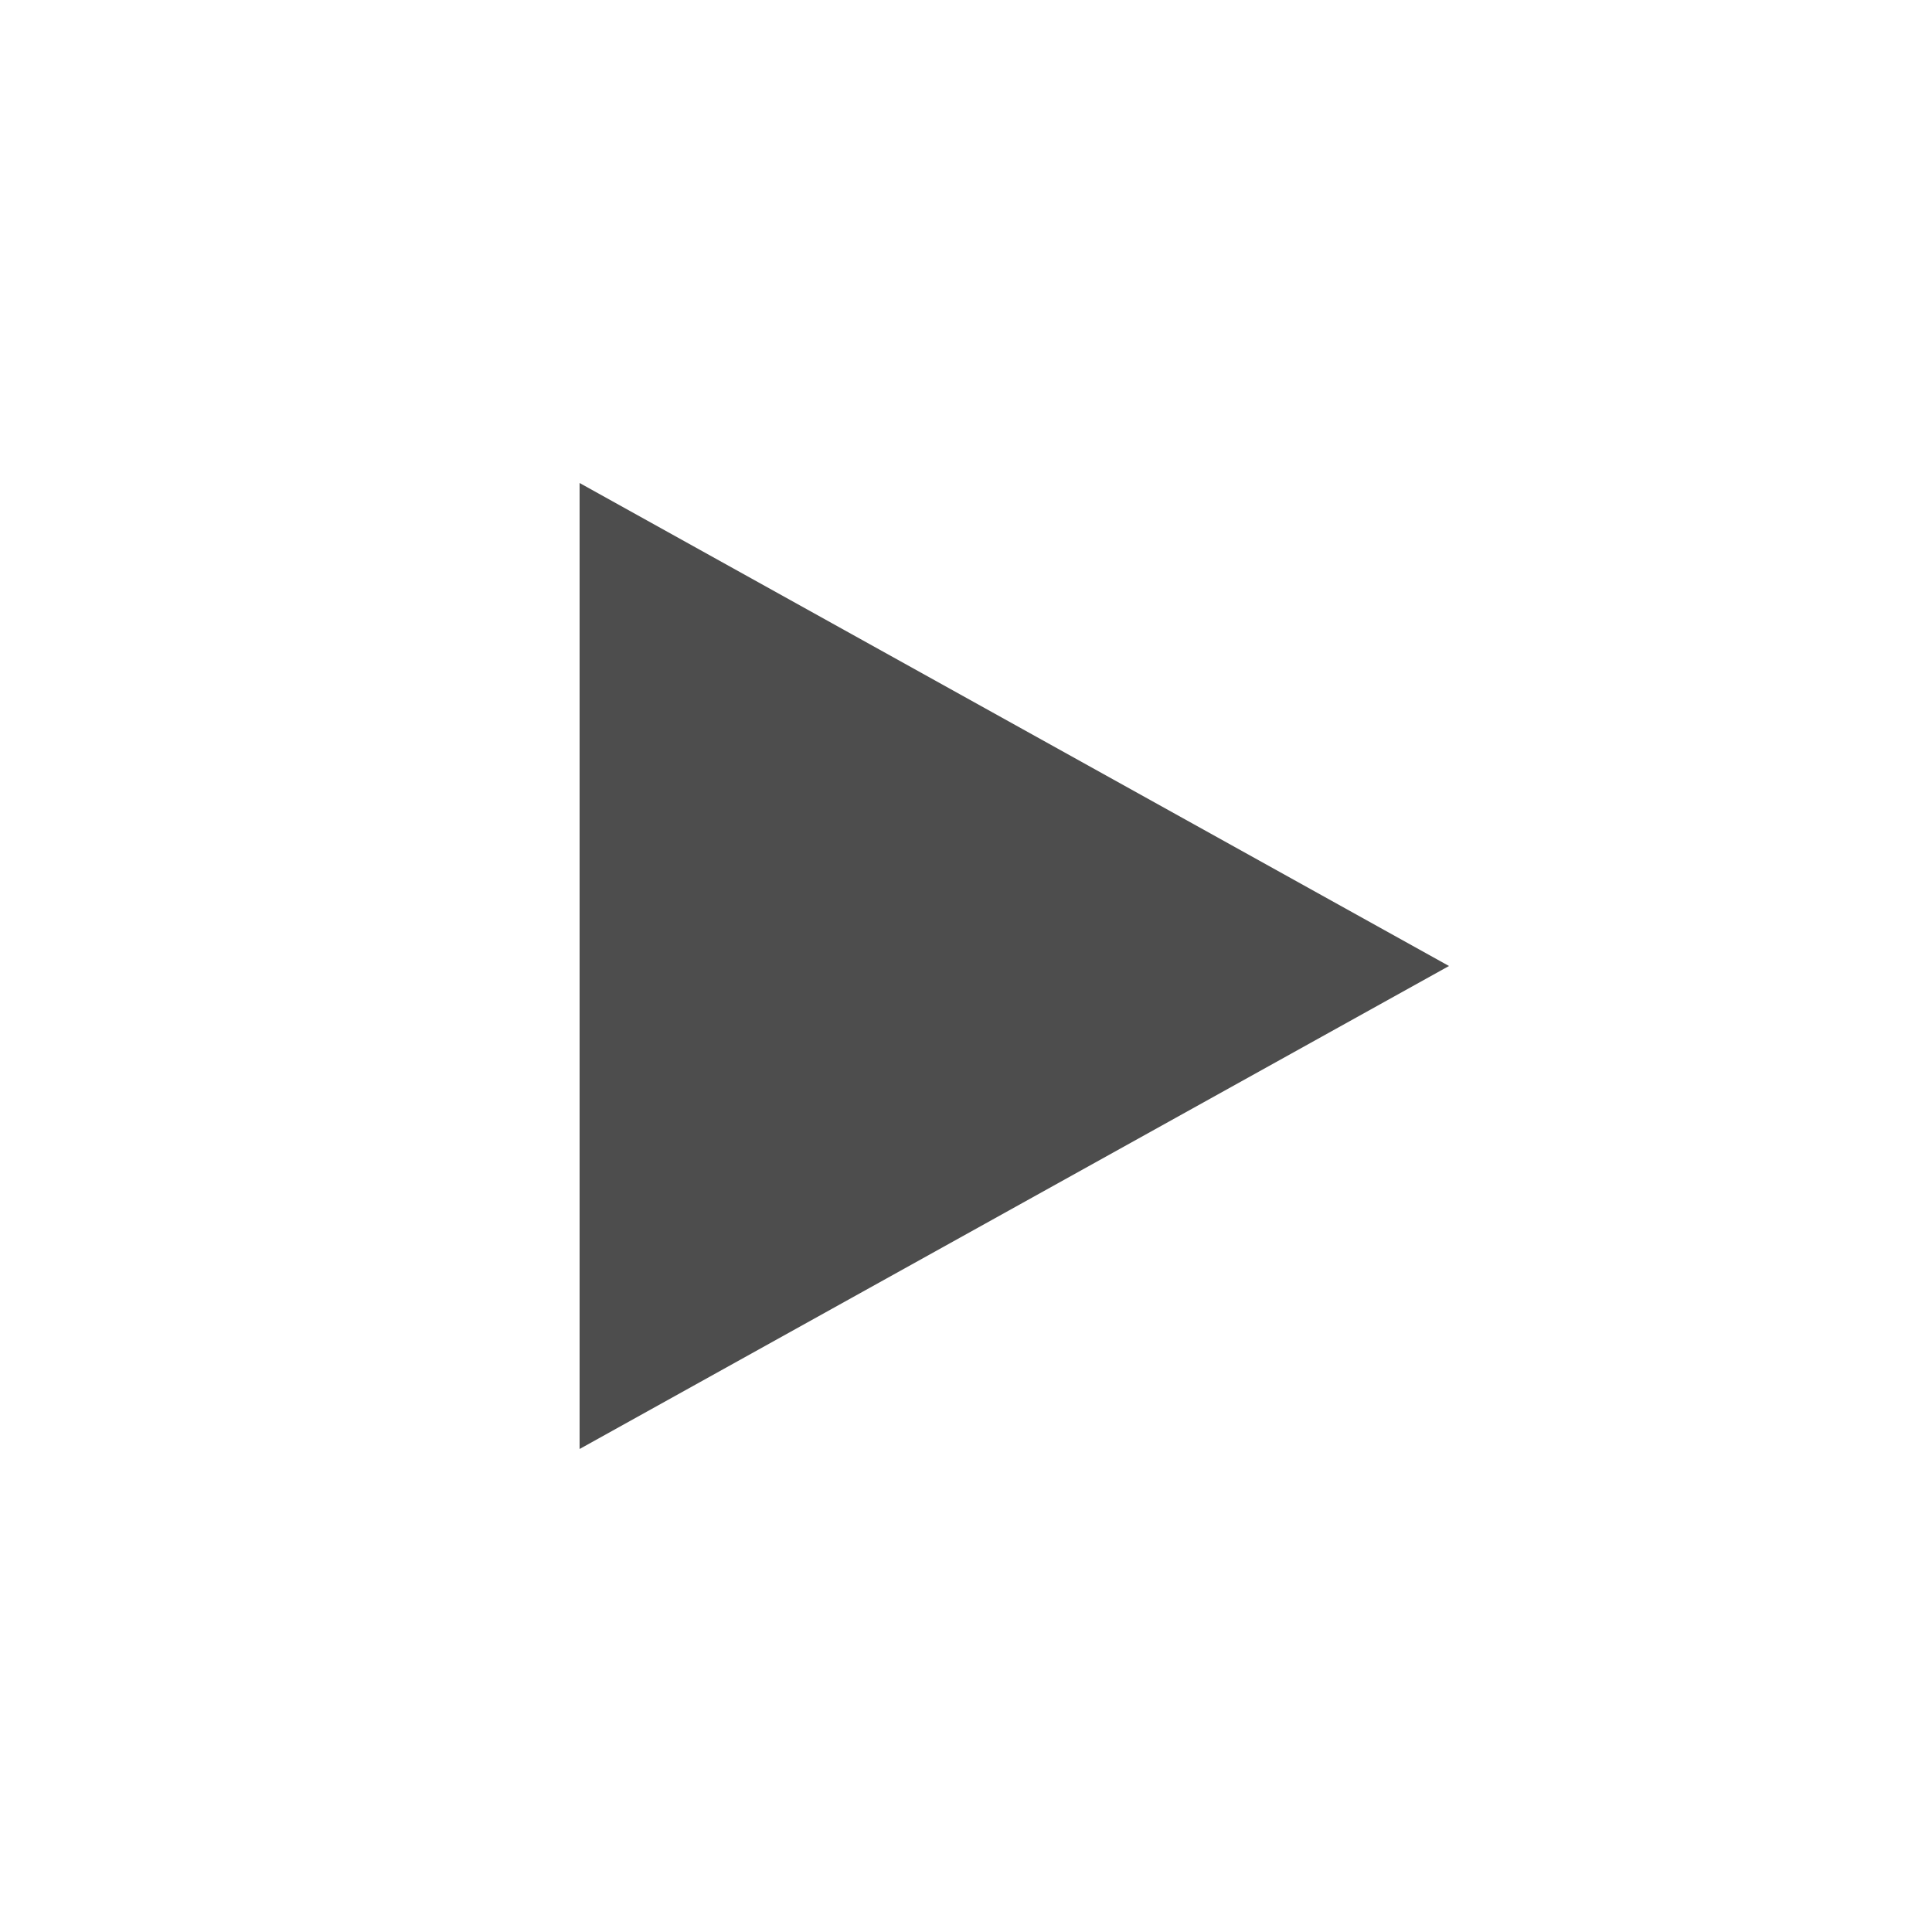
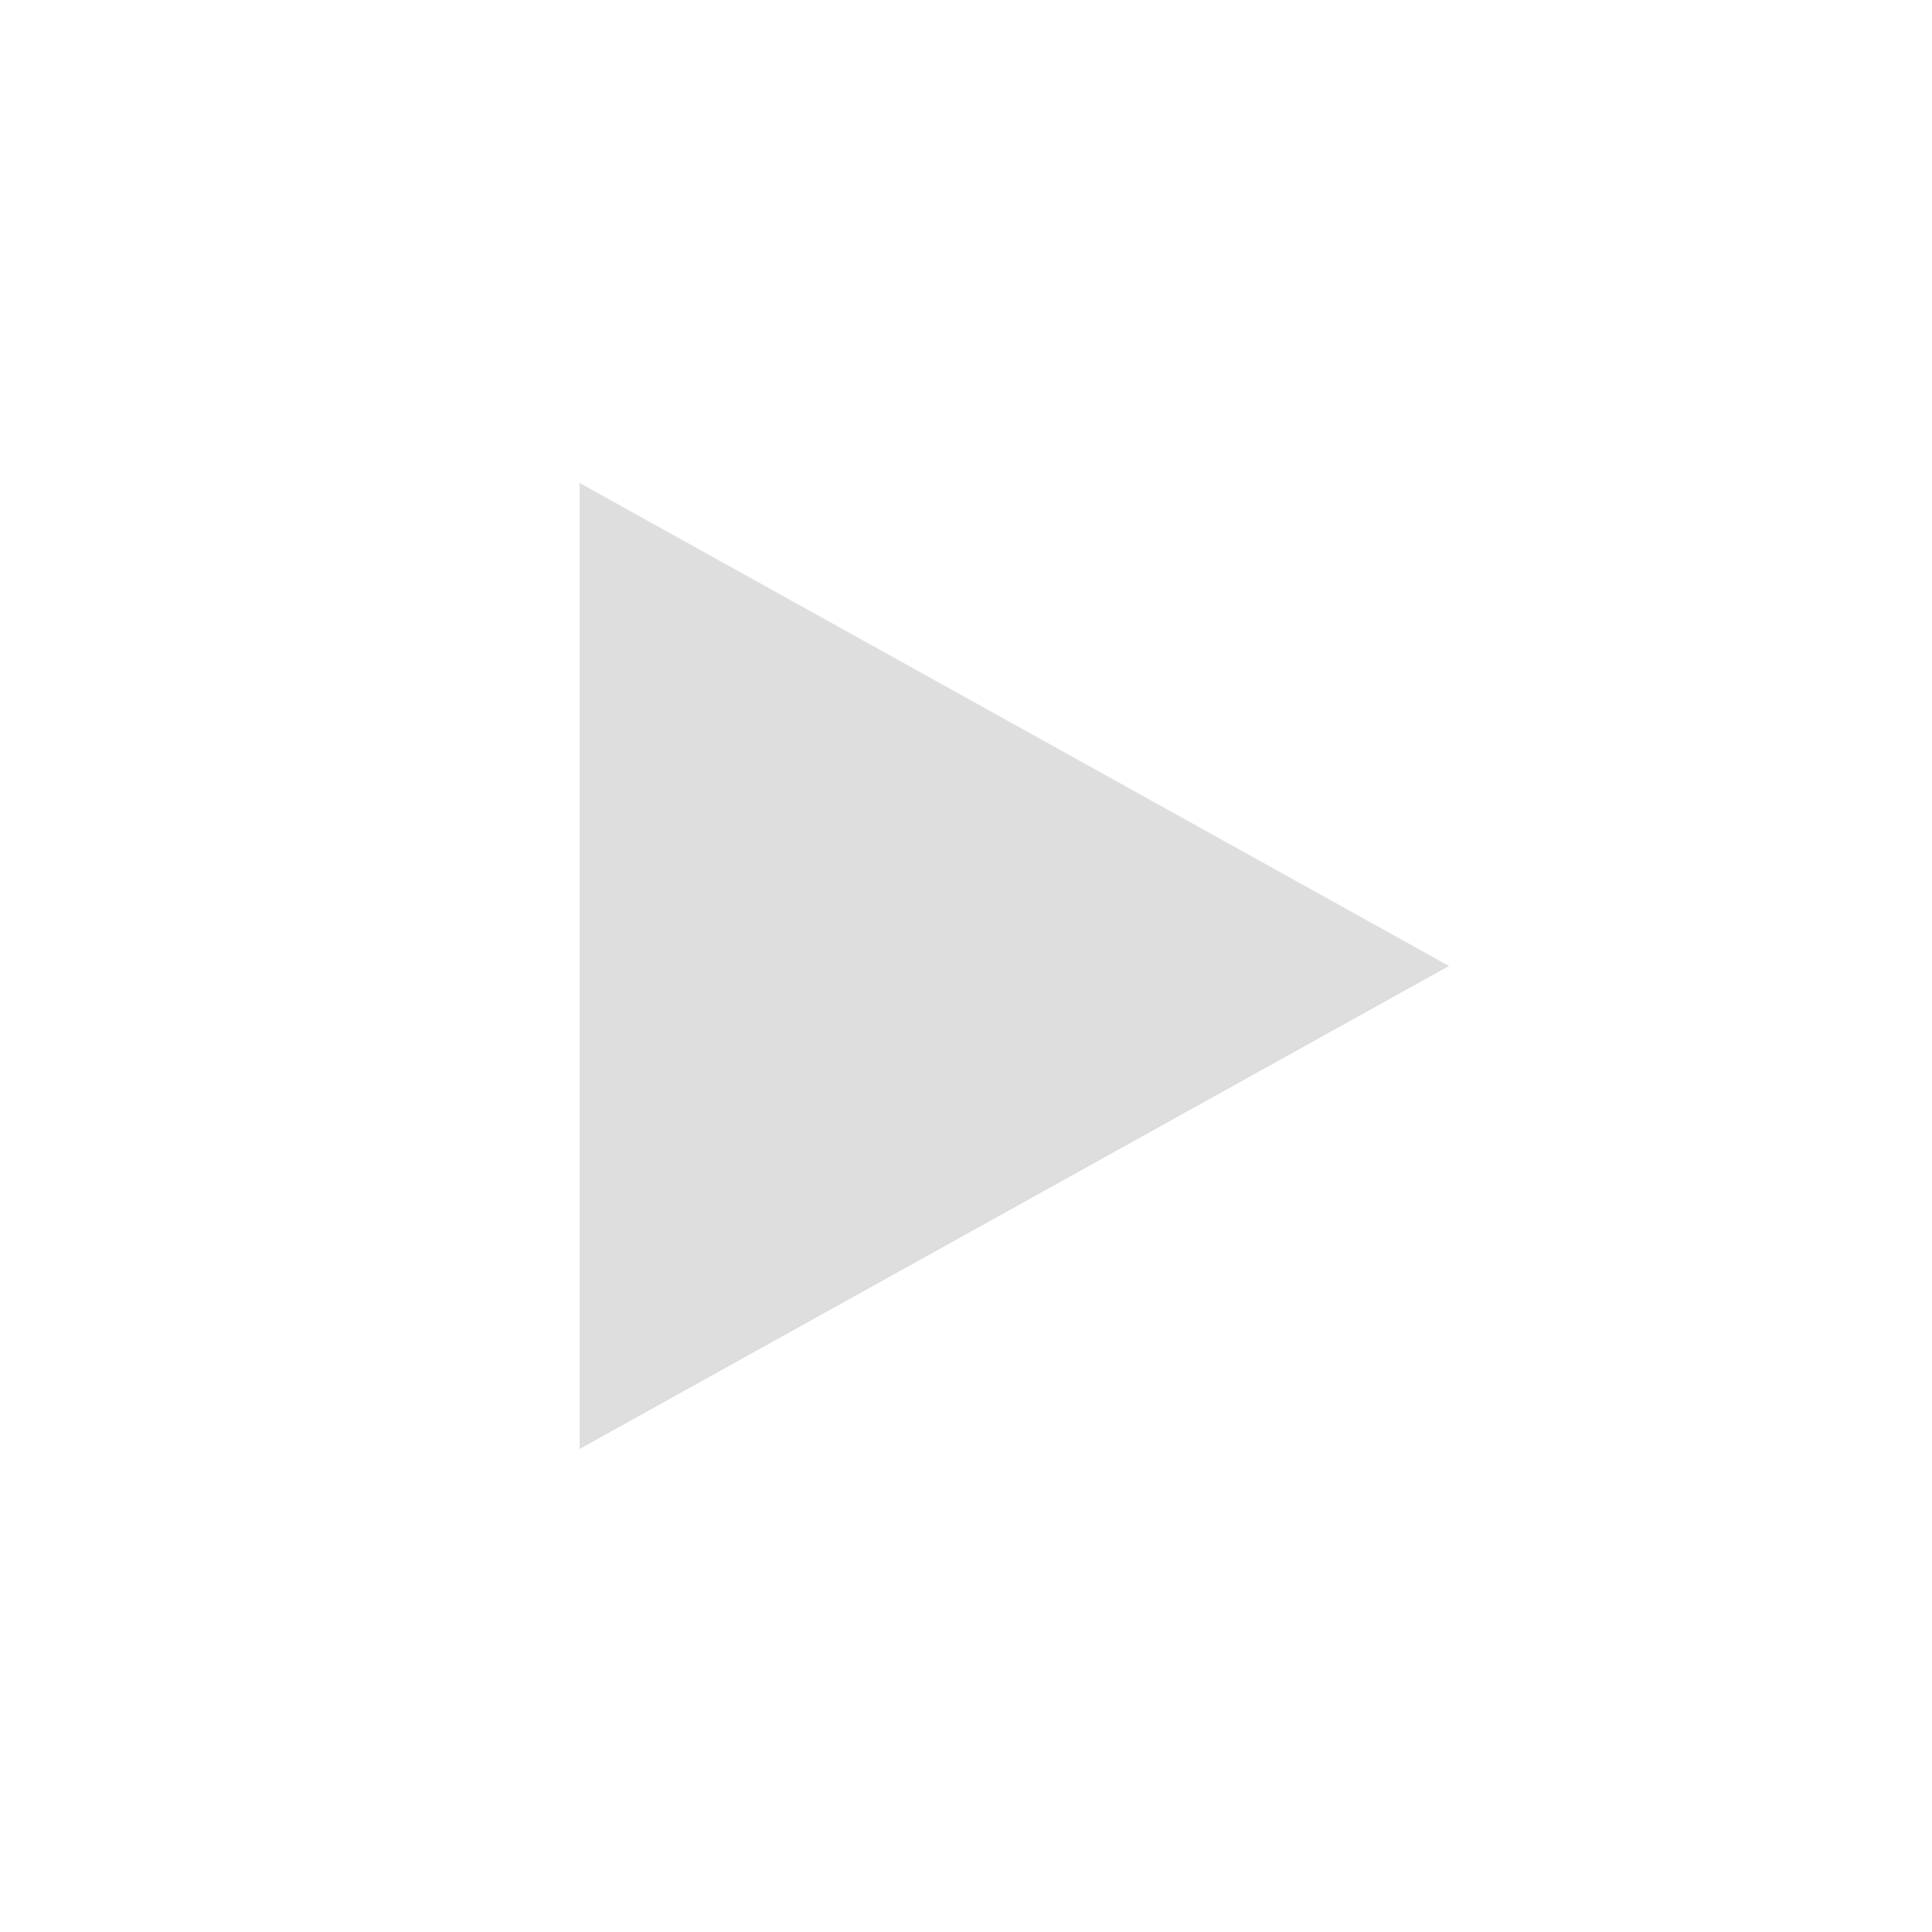
<svg xmlns="http://www.w3.org/2000/svg" version="1.1" id="Triangle_right" x="0px" y="0px" viewBox="0 0 20 20" enable-background="new 0 0 20 20" xml:space="preserve">
-   <path fill="rgb(77,77,77)" d="M15,10l-9,5V5L15,10z" />
+   <path fill="rgb(222,222,222)" d="M15,10l-9,5V5L15,10z" />
</svg>
